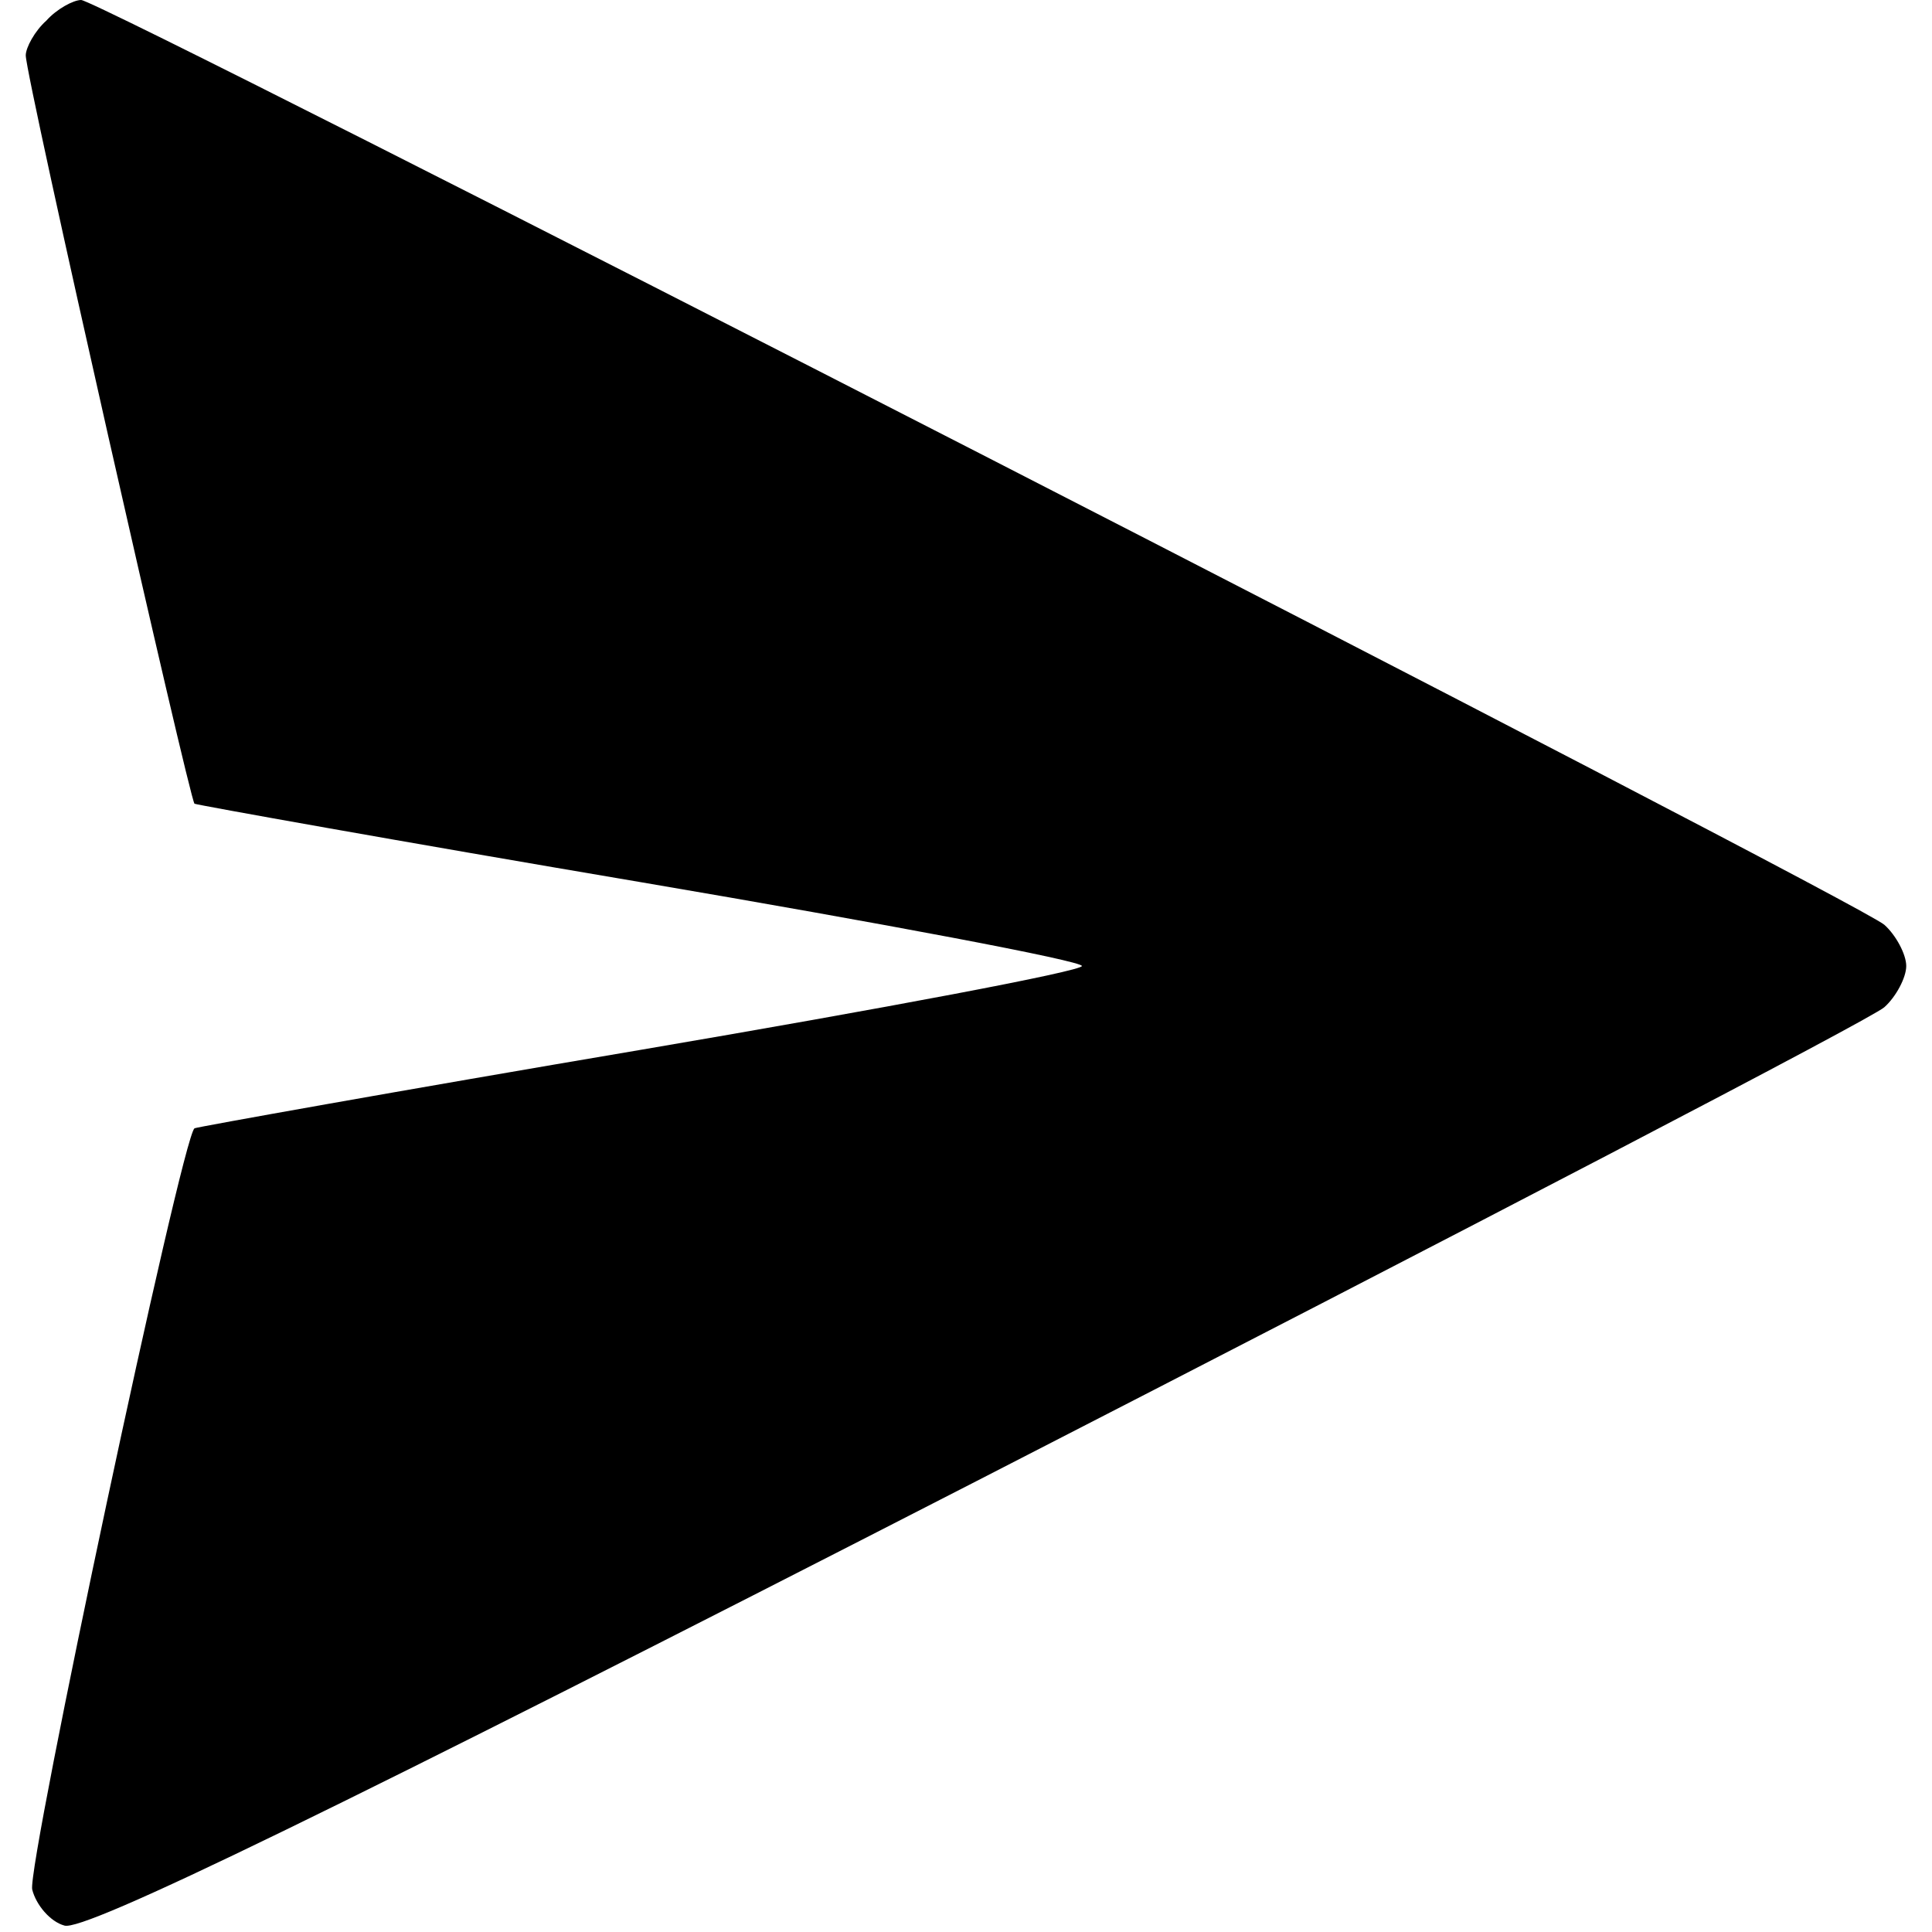
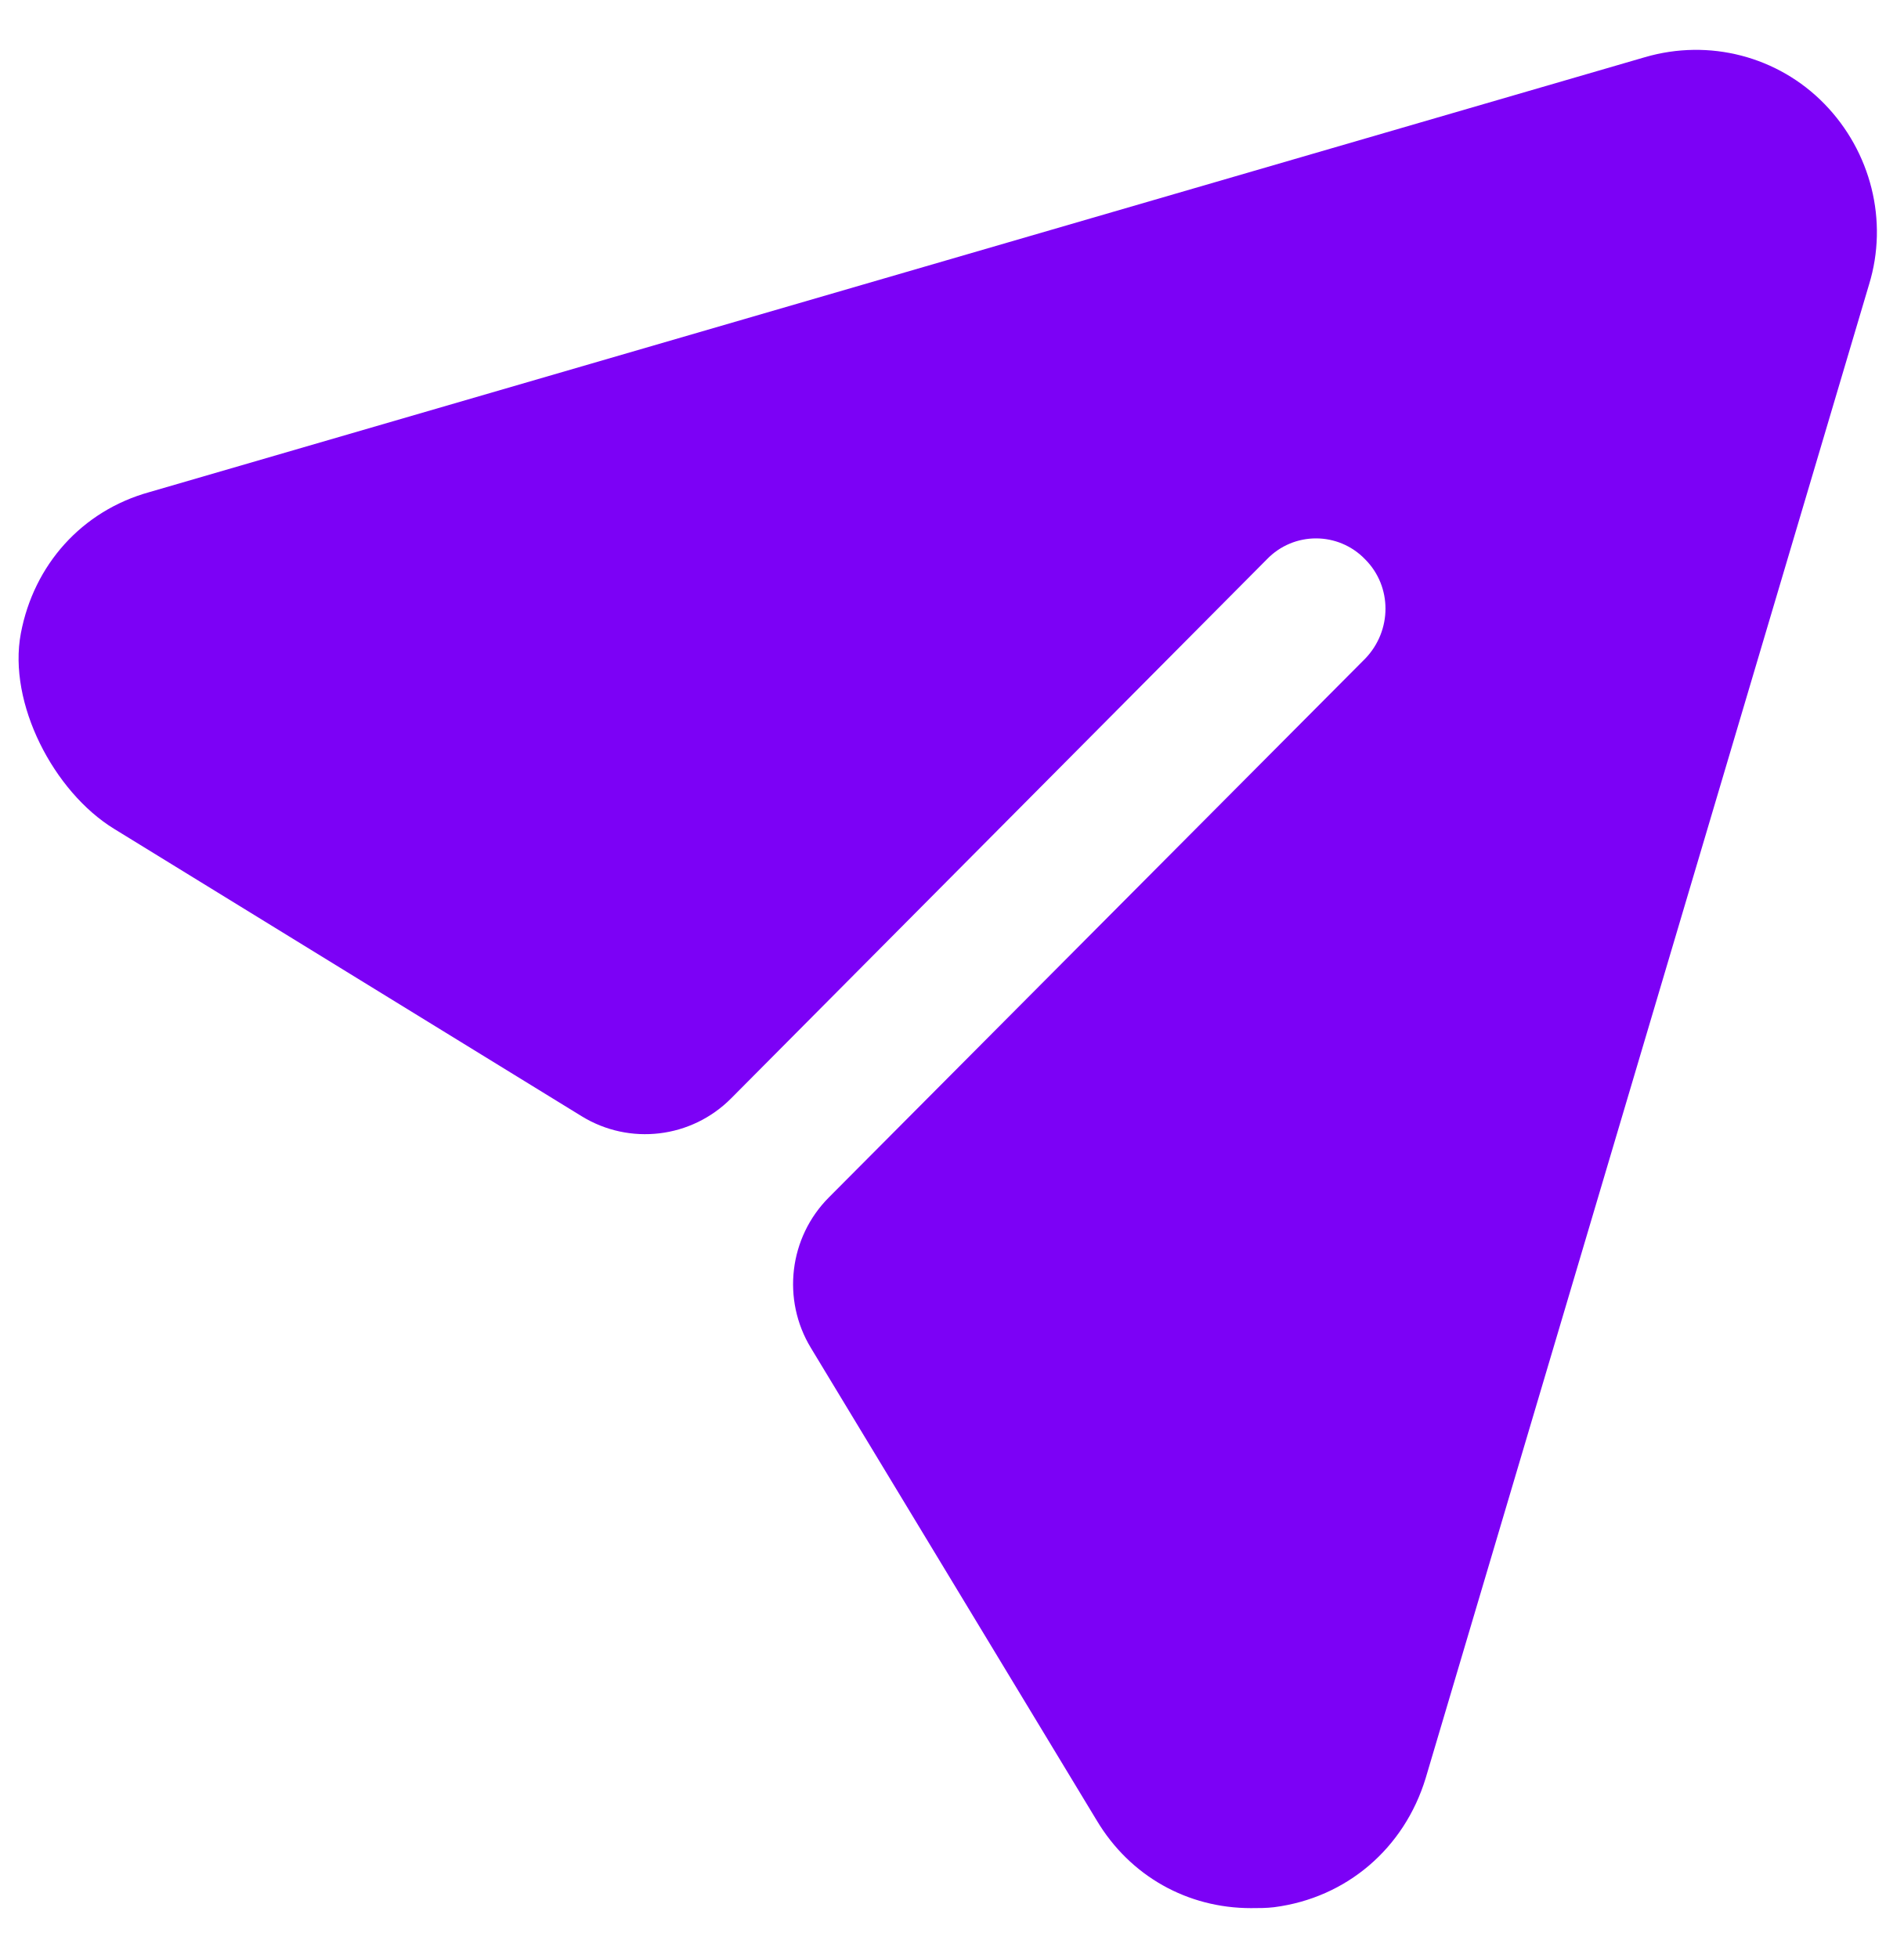
- <svg xmlns="http://www.w3.org/2000/svg" version="1.0" width="150pt" height="150pt" viewBox="0 0 150 150" preserveAspectRatio="xMidYMid meet">
-   <g transform="translate(0,150) scale(0.1,-0.1)" fill="#000000" stroke="none">
-     <path d="M36 1484 c-9 -8 -16 -21 -16 -27 0 -17 127 -577 131 -581 2 -1 158 -29 347 -61 188 -32 342 -61 342 -65 0 -4 -154 -33 -342 -65 -189 -32 -345 -60 -347 -61 -10 -8 -130 -572 -126 -591 3 -12 14 -25 25 -28 15 -5 207 88 708 345 378 194 695 359 705 368 9 8 17 23 17 32 0 9 -8 24 -17 32 -22 19 -1385 718 -1400 718 -6 0 -19 -7 -27 -16z" />
-   </g>
+ <svg xmlns="http://www.w3.org/2000/svg" width="35" height="36" viewBox="0 0 35 36" fill="none">
+   <path d="M33.544 1.911C32.689 1.034 31.425 0.707 30.245 1.051L2.747 9.048C1.503 9.393 0.621 10.386 0.383 11.646C0.141 12.929 0.988 14.557 2.096 15.238L10.694 20.523C11.576 21.065 12.714 20.929 13.444 20.193L23.29 10.286C23.785 9.77 24.606 9.77 25.101 10.286C25.597 10.784 25.597 11.593 25.101 12.109L15.238 22.017C14.507 22.752 14.37 23.895 14.909 24.783L20.162 33.467C20.777 34.499 21.837 35.083 22.999 35.083C23.136 35.083 23.29 35.083 23.426 35.066C24.759 34.894 25.819 33.983 26.212 32.693L34.364 5.23C34.723 4.061 34.398 2.788 33.544 1.911Z" fill="#7C01F6" />
</svg>
